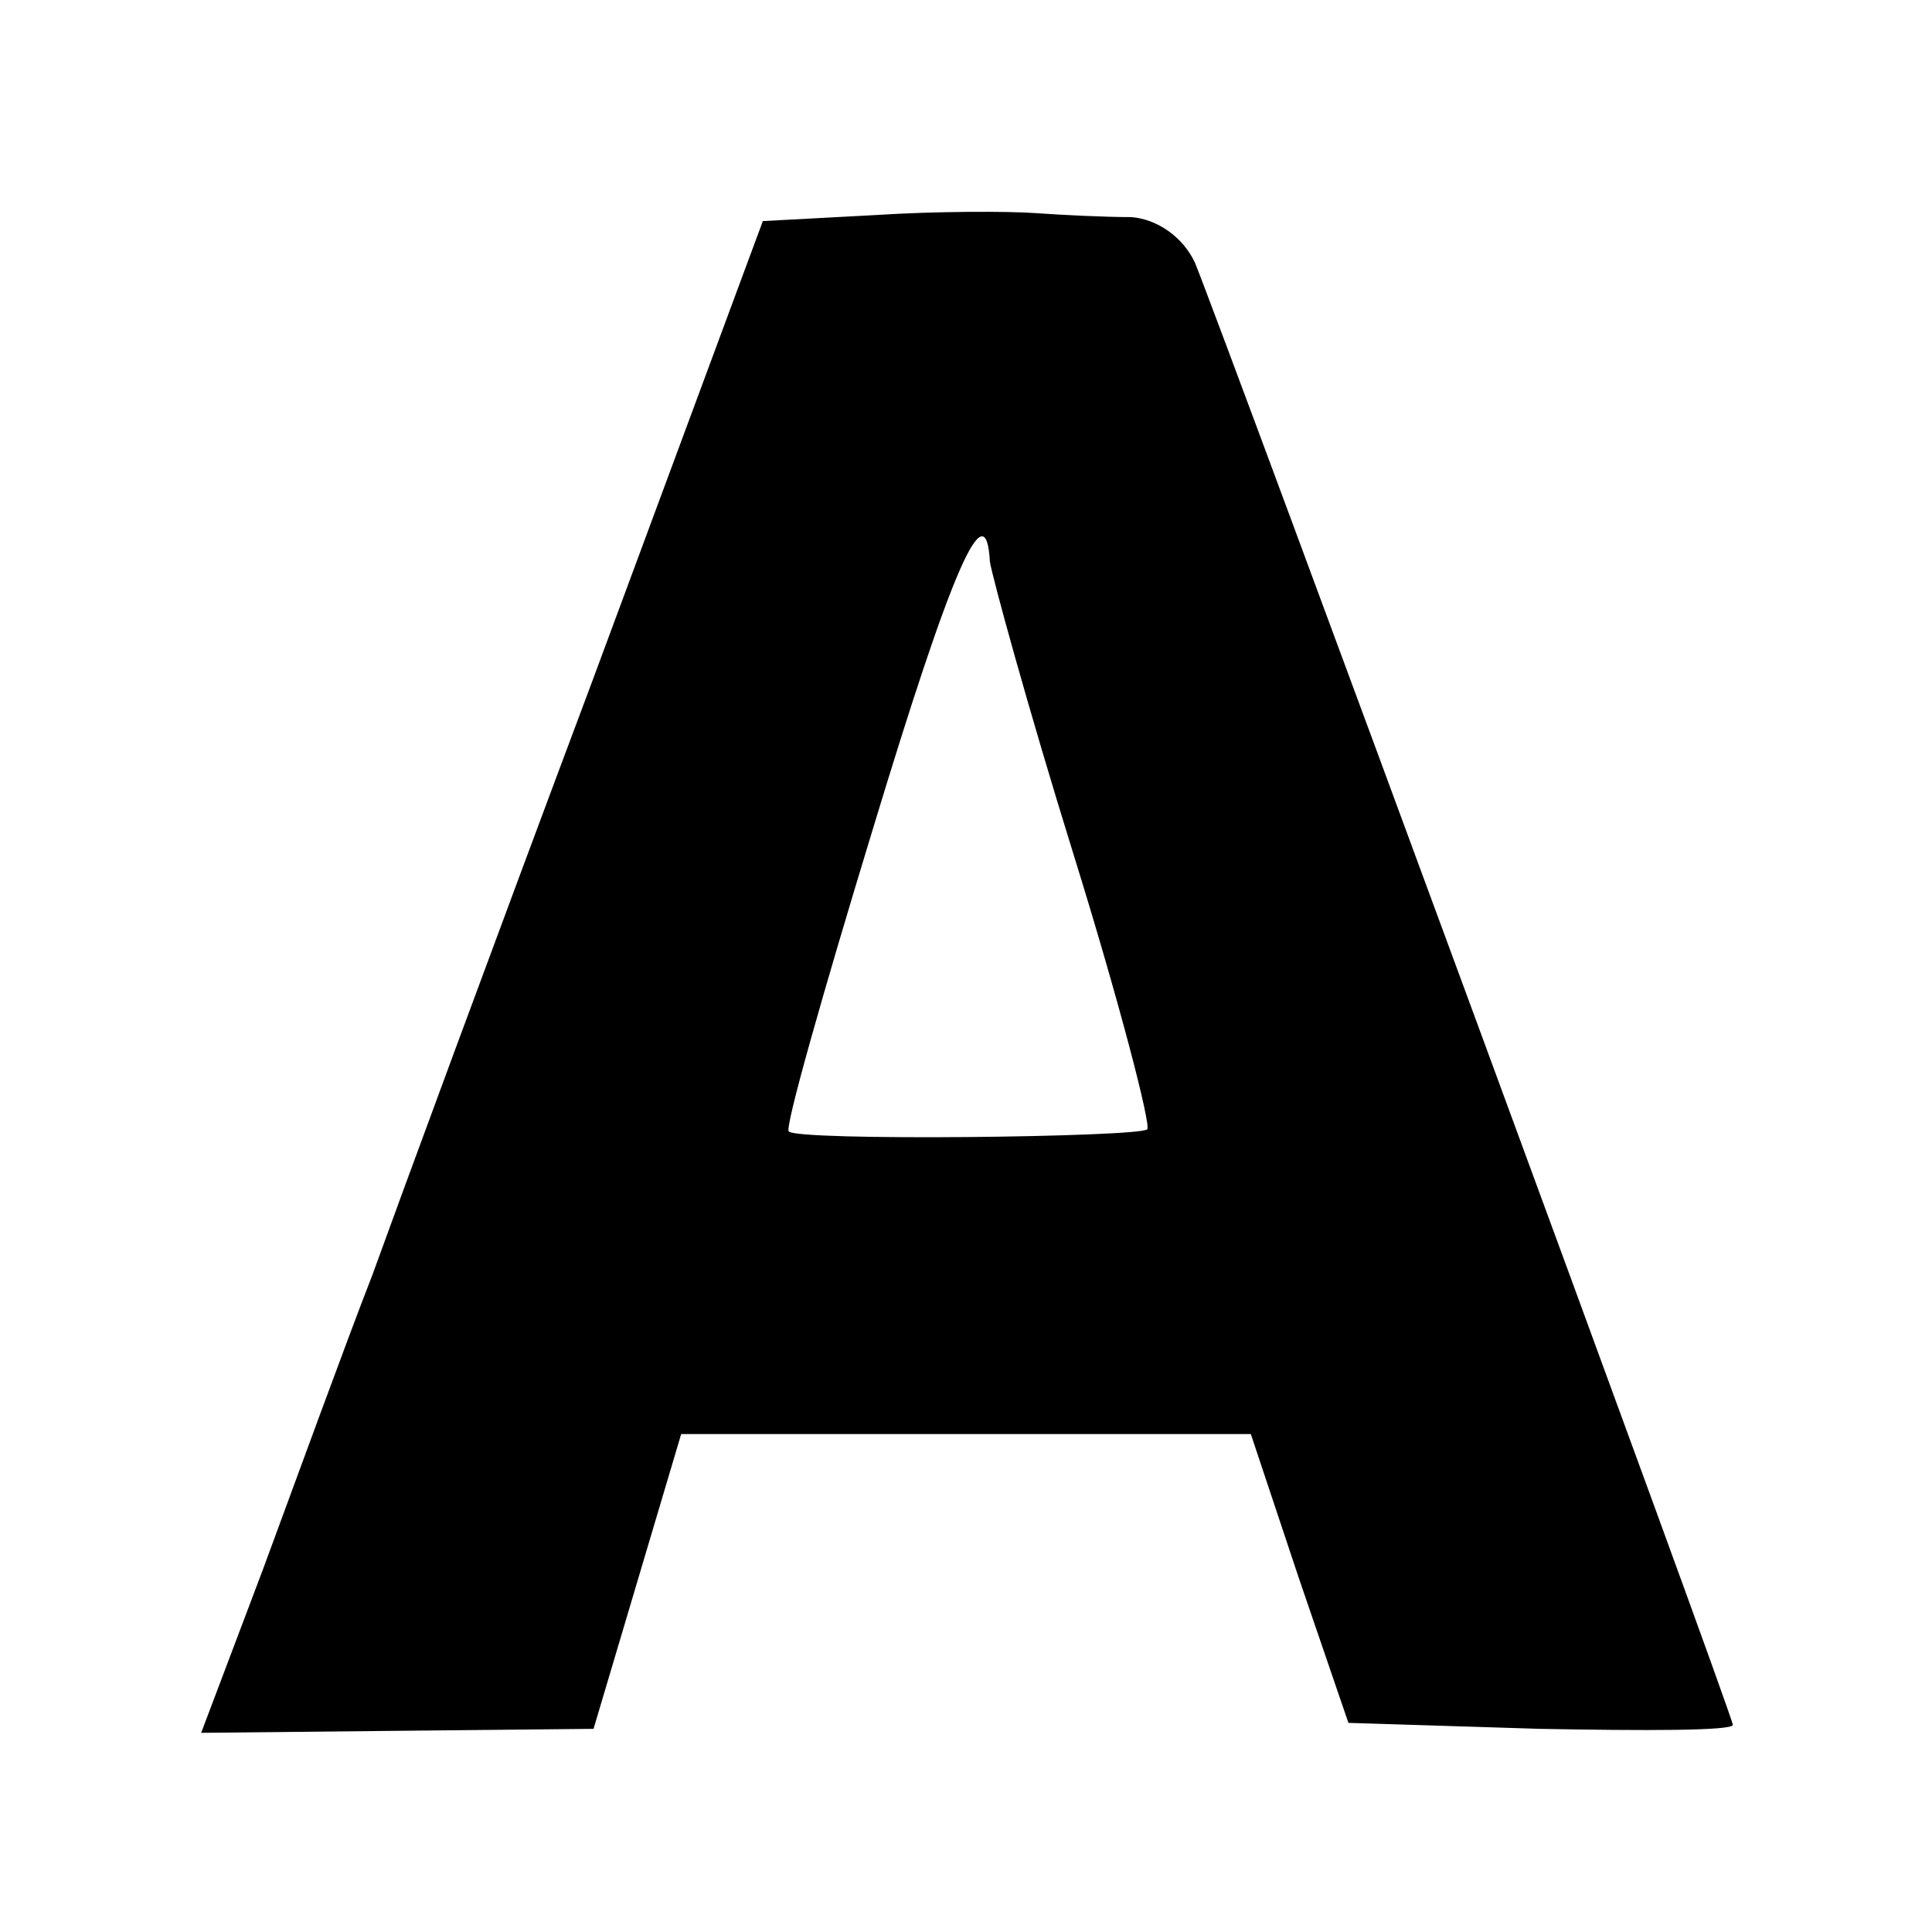
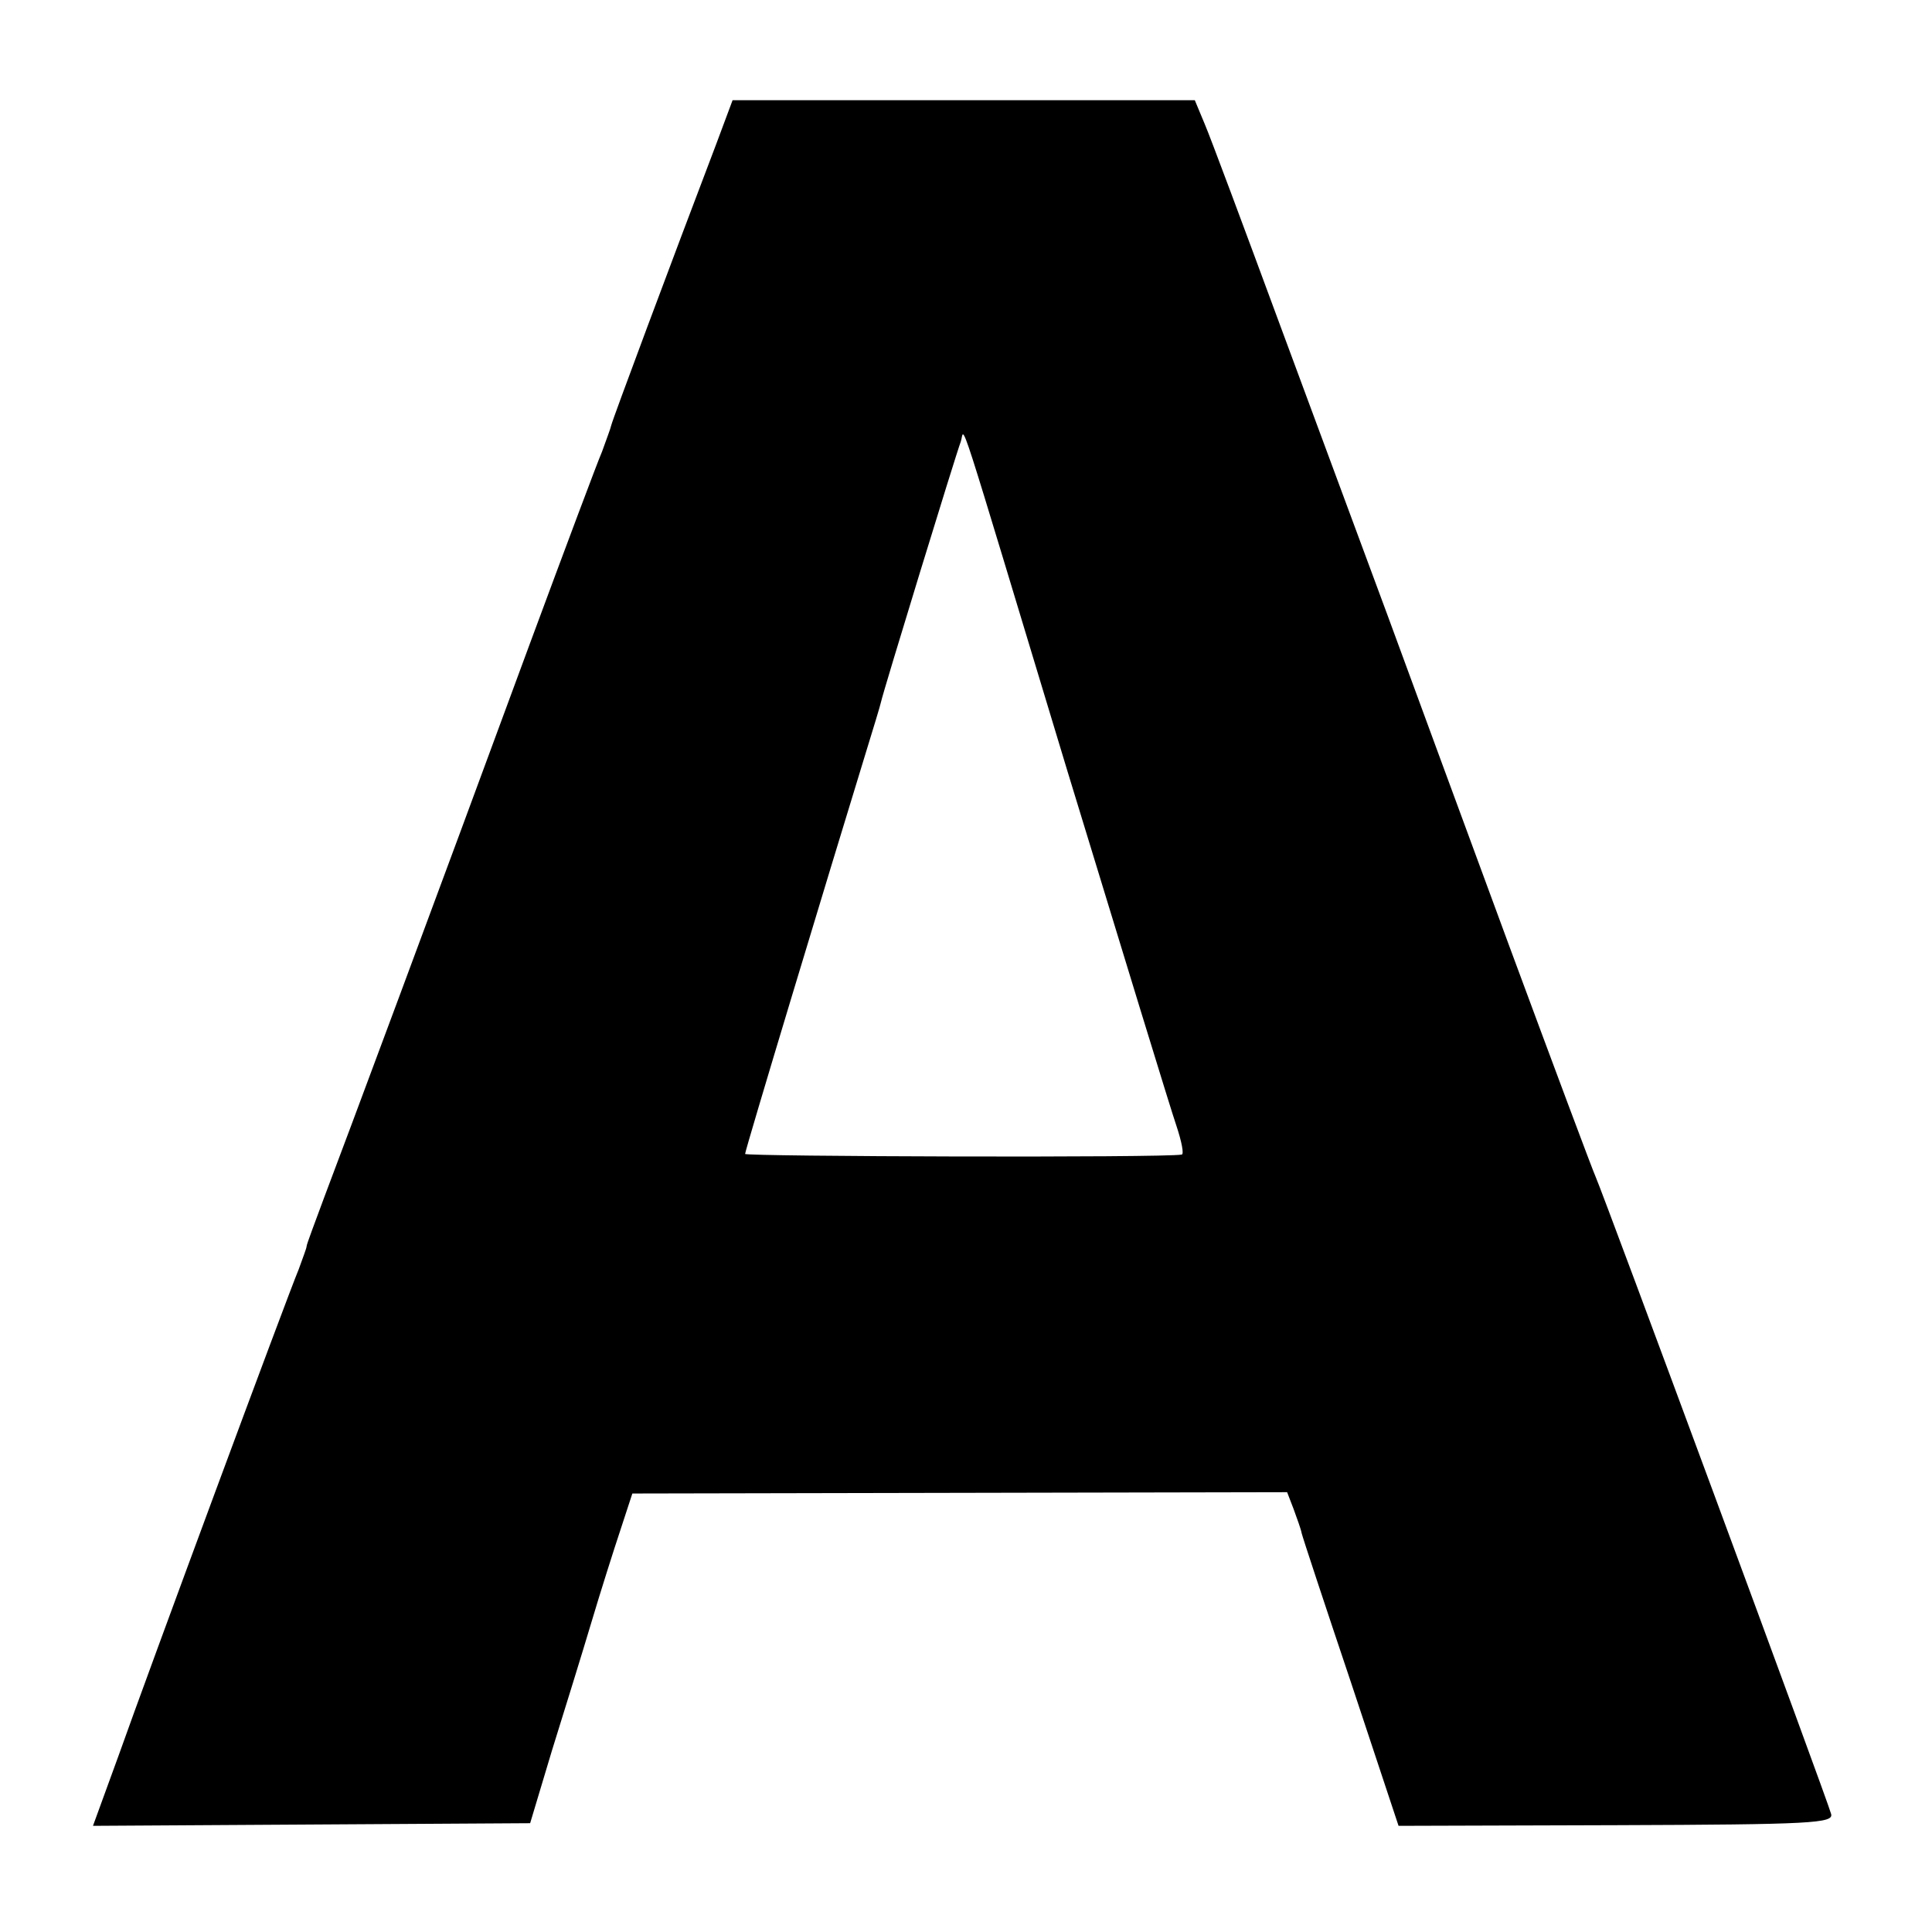
- <svg xmlns="http://www.w3.org/2000/svg" version="1.0" width="97pt" height="97pt" viewBox="0 0 97 97" preserveAspectRatio="xMidYMid meet">
-   <g transform="translate(0,97) scale(0.1,-0.1)" fill="#000000" stroke="none">
-     <path d="M439 862 l-56 -3 -86 -232 c-48 -128 -97 -261 -110 -297 -14 -36 -38 -102 -55 -148 l-31 -82 98 1 99 1 22 74 22 74 143 0 143 0 24 -72 25 -73 96 -3 c53 -1 97 -1 97 2 0 5 -255 697 -270 734 -6 13 -19 22 -32 23 -13 0 -34 1 -48 2 -14 1 -50 1 -81 -1z m58 -174 c1 -7 19 -73 42 -147 23 -74 39 -136 37 -138 -4 -4 -177 -6 -180 -1 -2 2 17 69 42 151 40 132 57 171 59 135z" />
+ <svg xmlns="http://www.w3.org/2000/svg" version="1.0" width="293pt" height="293pt" viewBox="0 0 293 293" preserveAspectRatio="xMidYMid meet">
+   <g transform="translate(0,293) scale(0.1,-0.1)" fill="#000000" stroke="none">
+     <path d="M1086 2711 c-67 -176 -157 -417 -159 -426 -1 -5 -8 -23 -14 -40 -7 -16 -56 -147 -109 -290 -144 -391 -282 -761 -312 -840 -14 -38 -27 -72 -27 -75 0 -3 -6 -18 -12 -35 -18 -43 -228 -610 -273 -737 l-39 -107 331 2 332 2 33 110 c19 61 46 148 60 195 14 47 34 110 44 140 l18 55 496 1 497 1 10 -26 c5 -14 11 -30 12 -36 1 -5 35 -108 75 -227 l72 -217 330 1 c297 1 330 3 326 17 -5 20 -345 939 -357 966 -5 11 -64 169 -131 350 -67 182 -150 407 -184 500 -35 94 -108 292 -163 440 -55 149 -106 286 -115 307 l-15 36 -351 0 -350 0 -25 -67z m533 -951 c83 -272 157 -514 165 -537 8 -24 12 -44 8 -44 -26 -5 -662 -3 -662 1 0 6 128 429 182 605 12 39 23 75 24 80 3 15 114 377 121 395 7 19 -13 78 162 -500z" />
  </g>
</svg>
